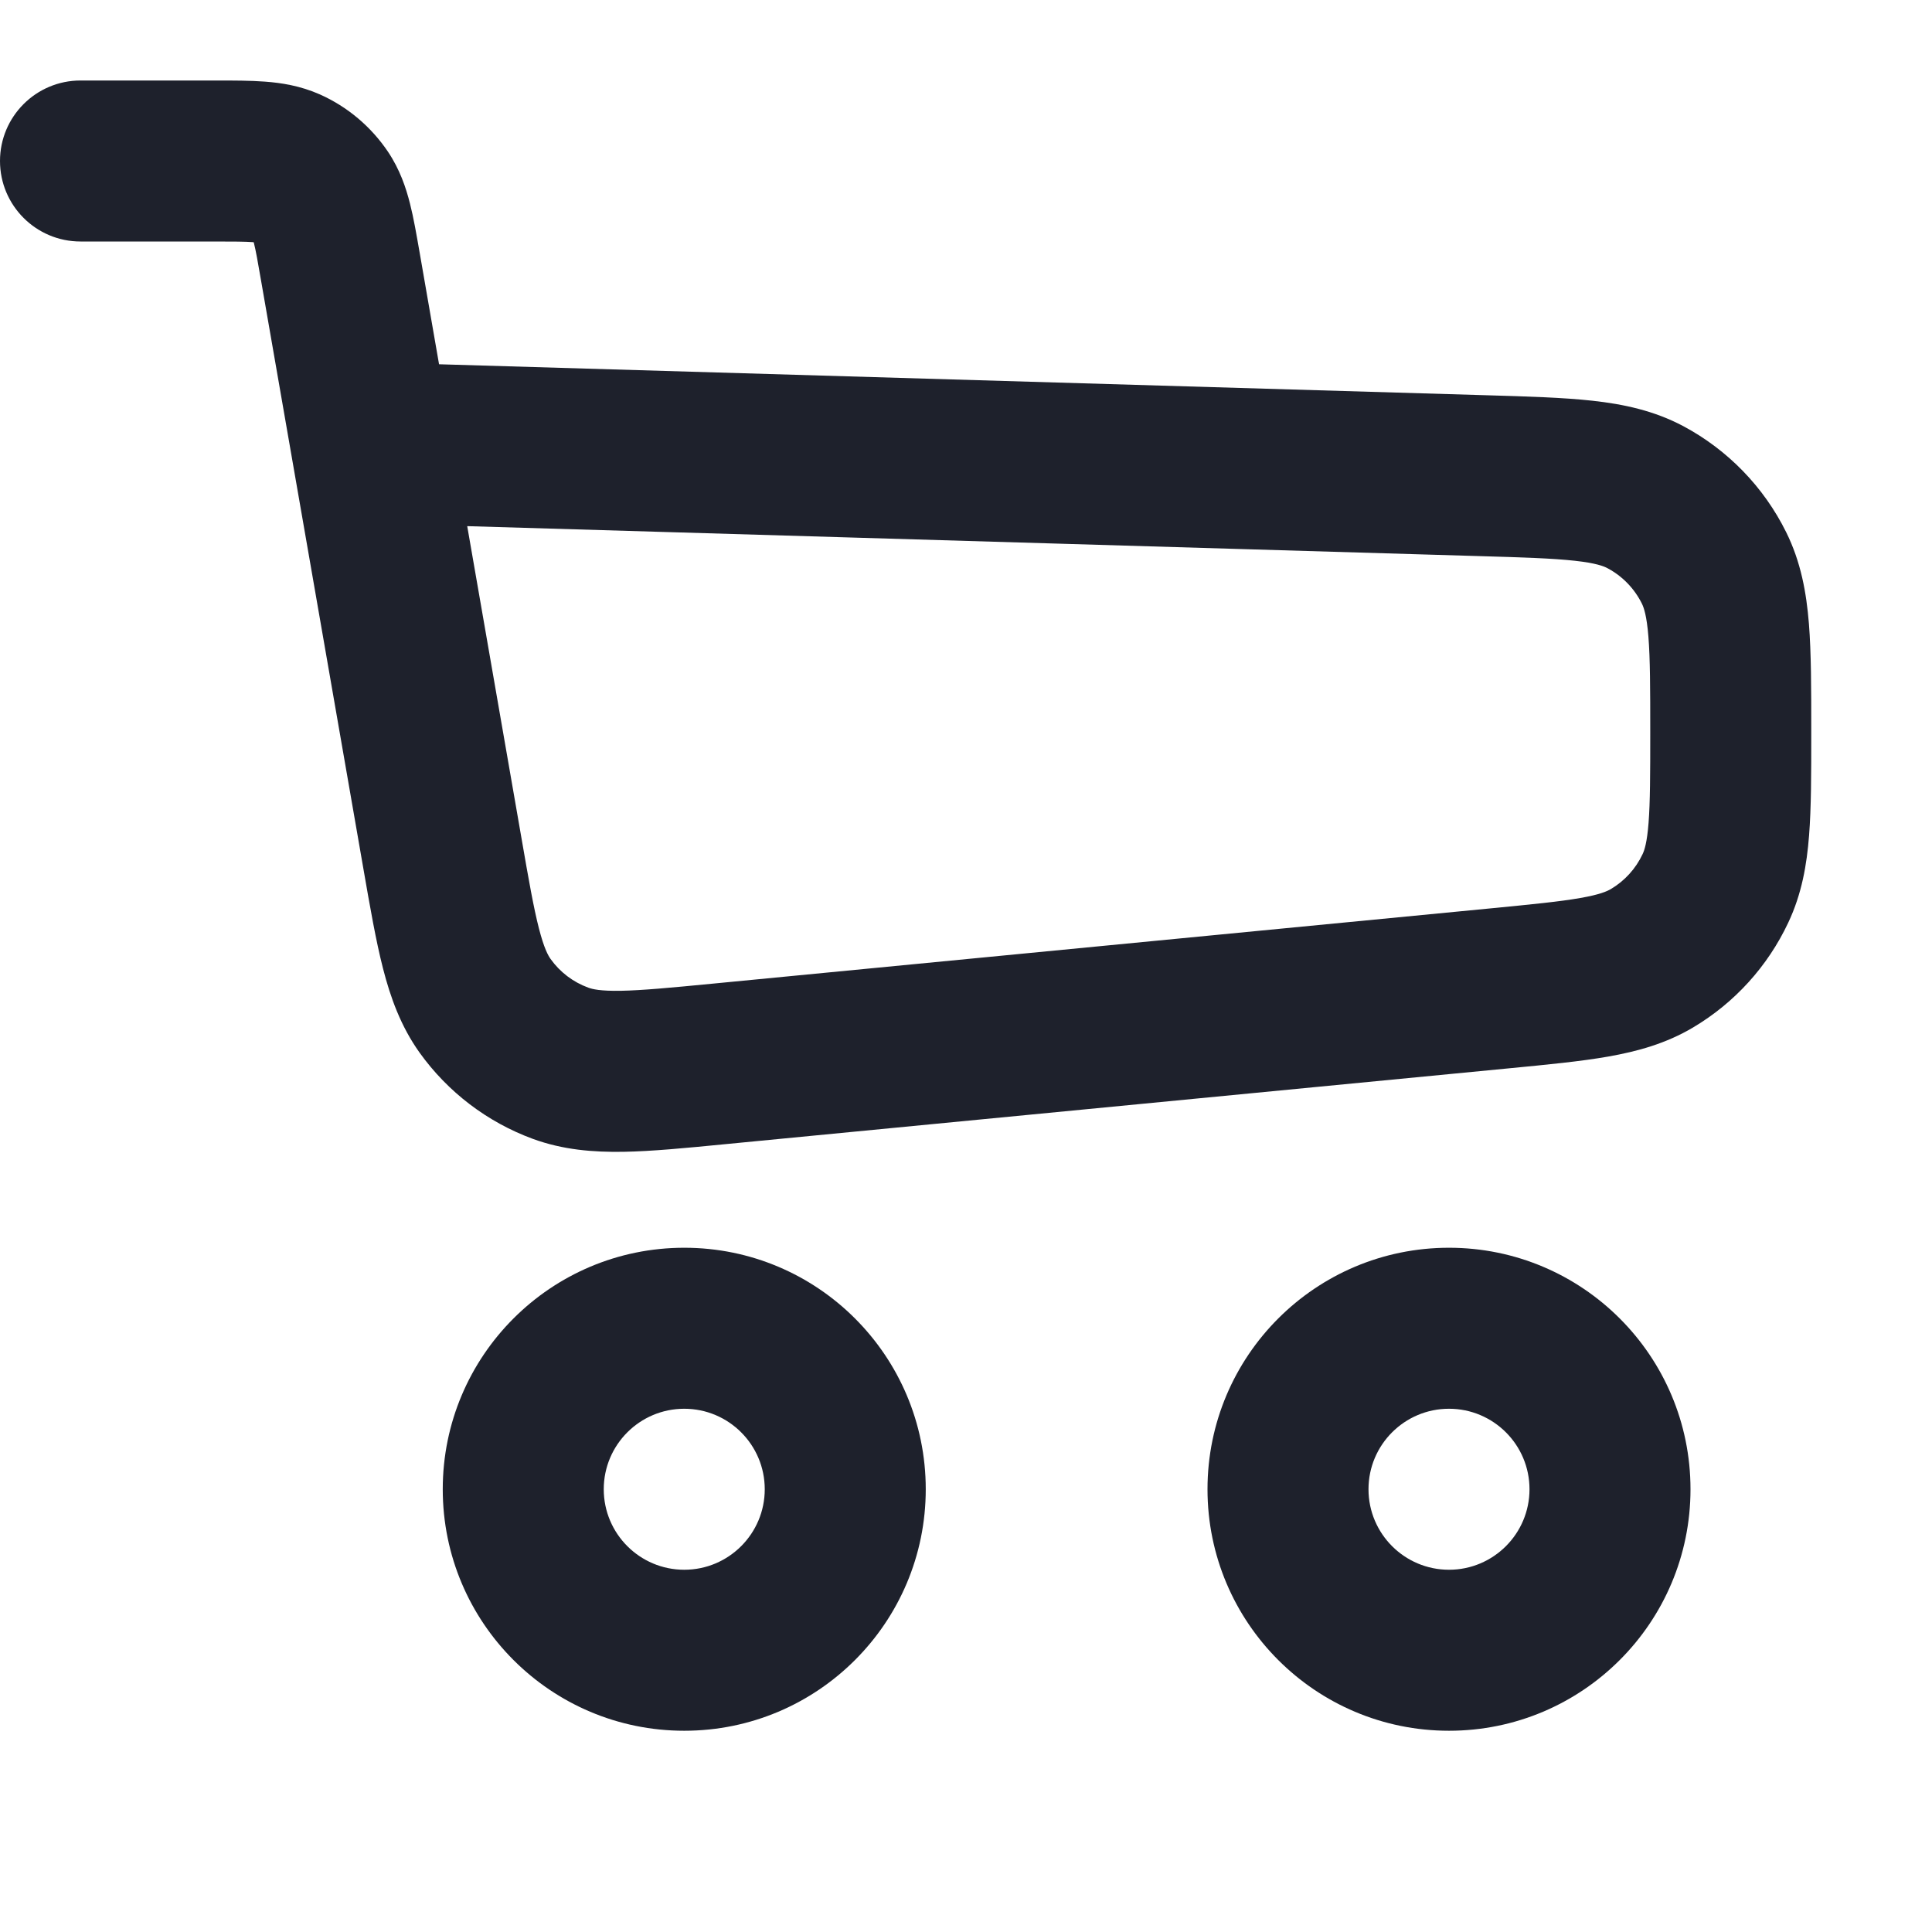
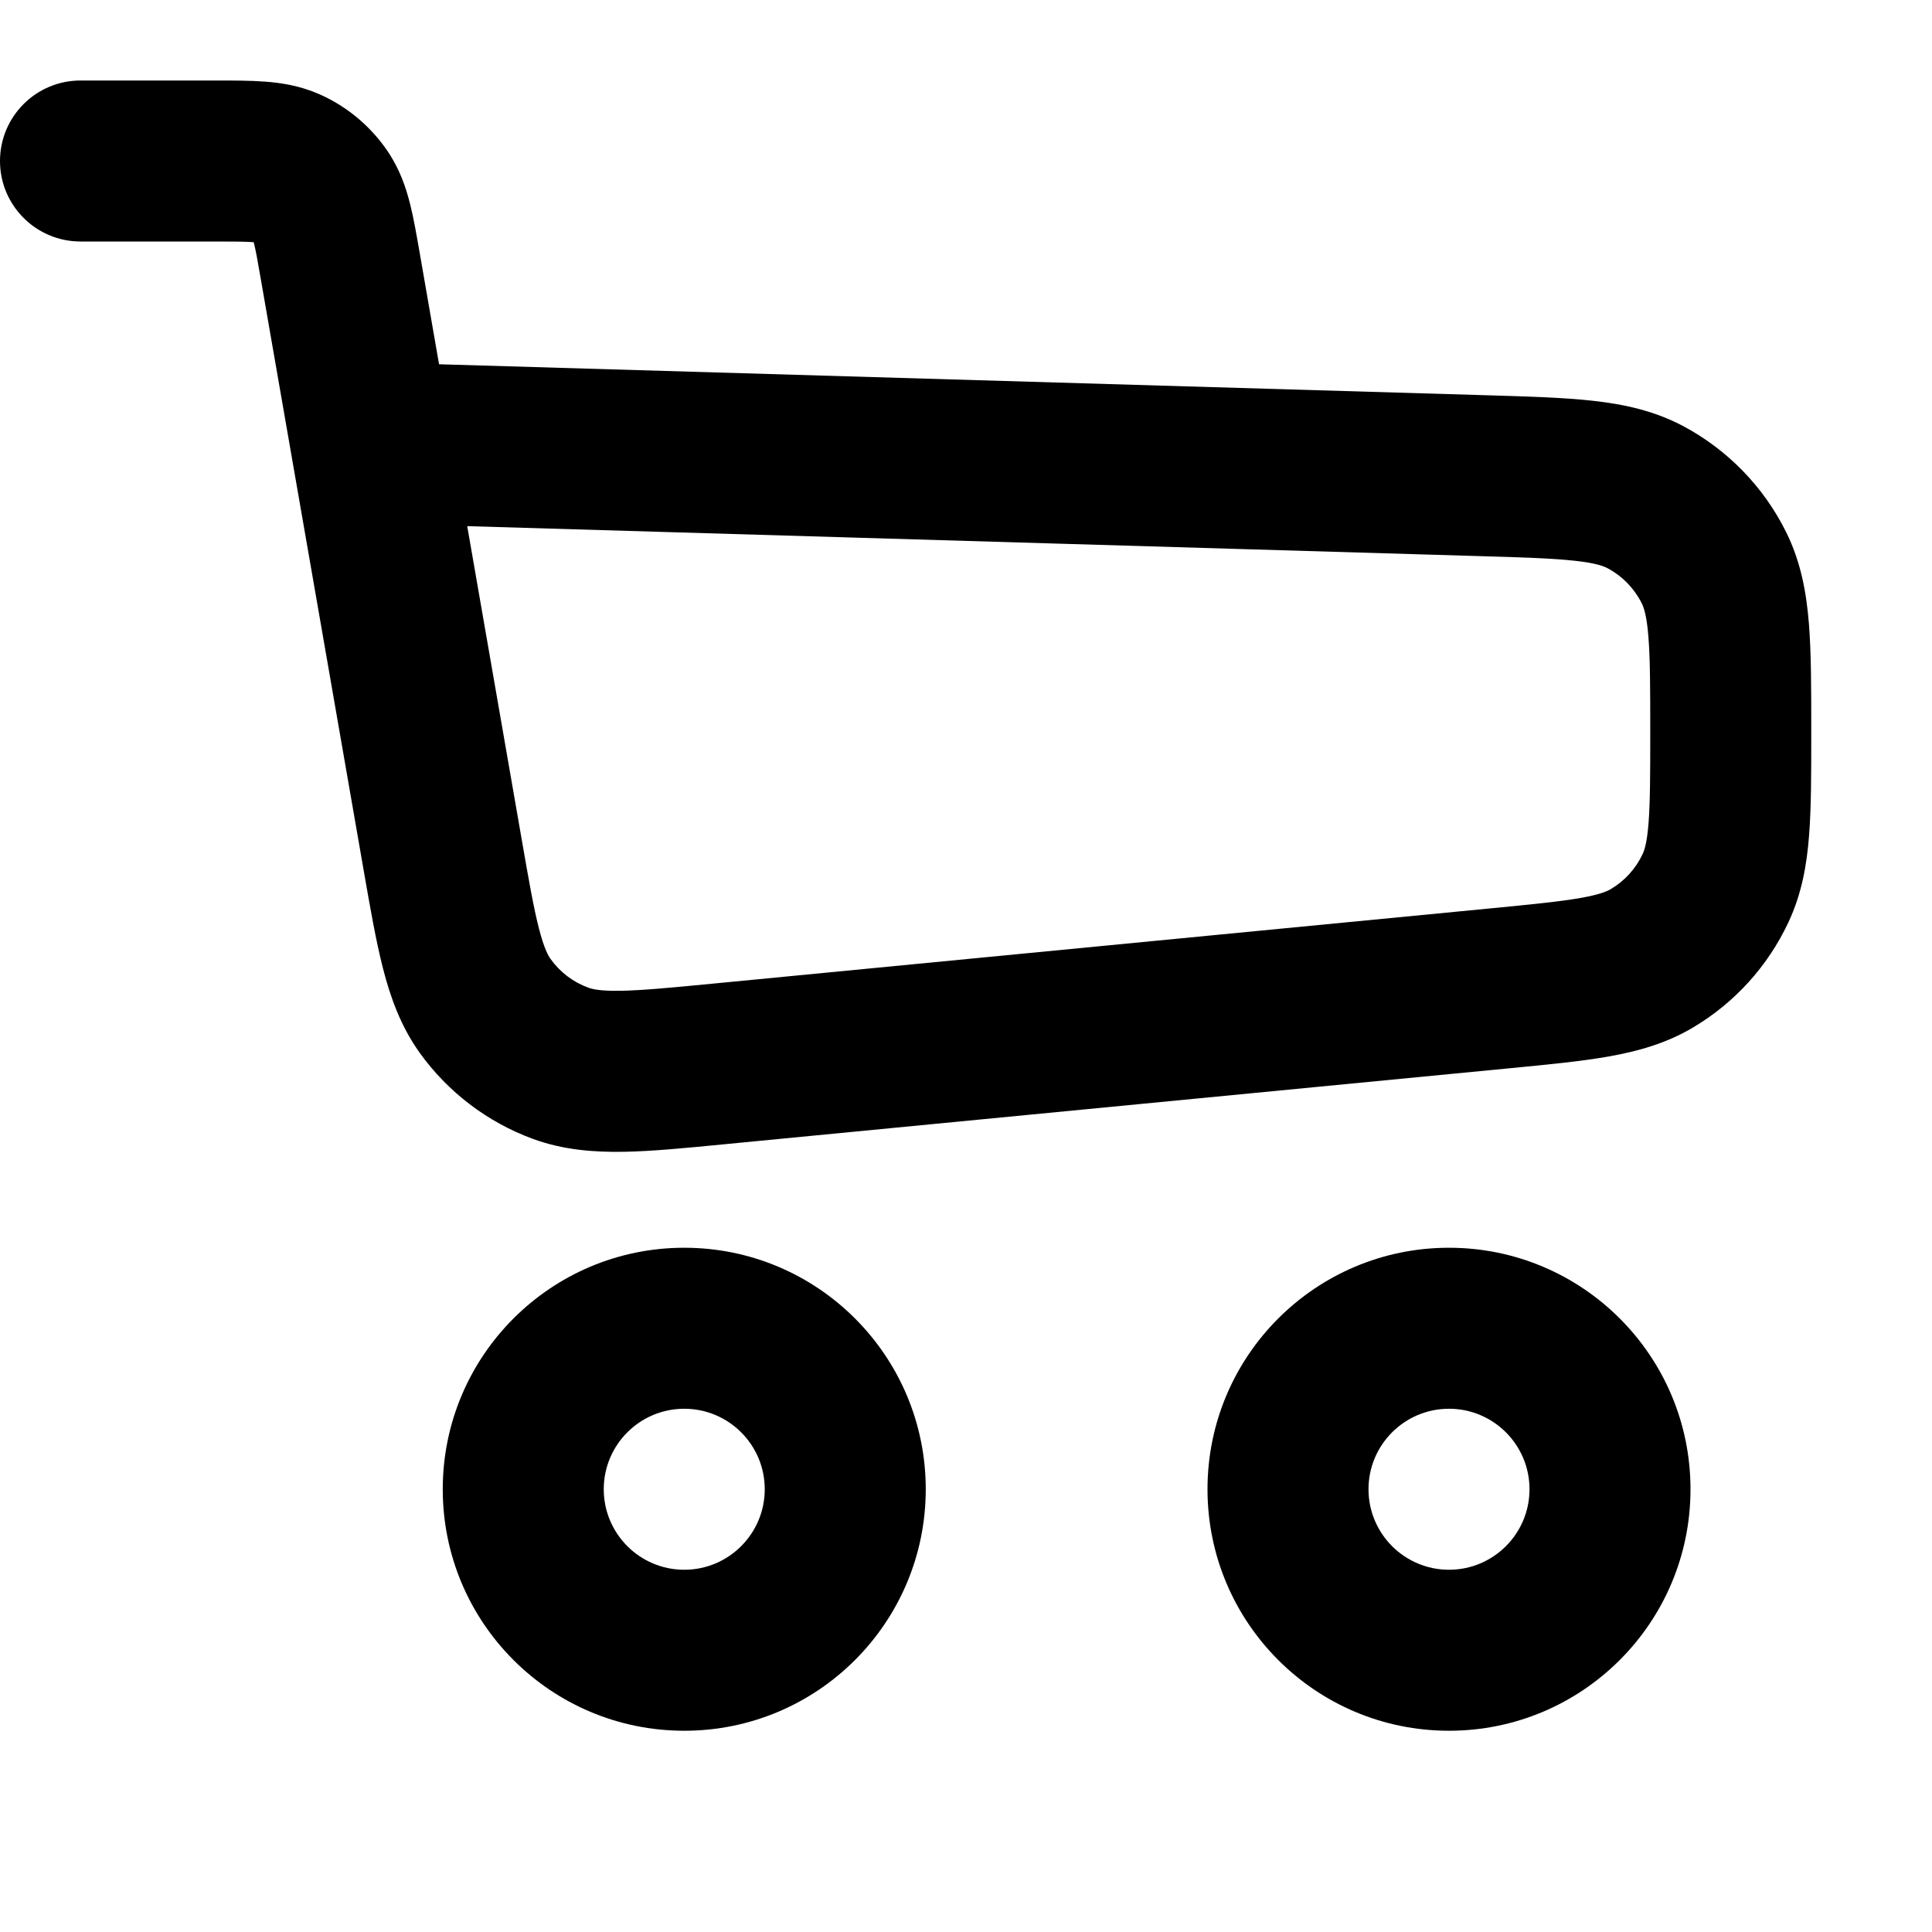
<svg xmlns="http://www.w3.org/2000/svg" width="24" height="24" viewBox="0 0 24 24" fill="none">
-   <path fill-rule="evenodd" clip-rule="evenodd" d="M3.142 3.008C3.044 3.001 2.908 3 2.654 3H1C0.448 3 0 2.552 0 2C0 1.448 0.448 1 1 1H2.654C2.664 1 2.673 1 2.683 1C2.897 1 3.11 1 3.292 1.014C3.495 1.029 3.73 1.065 3.974 1.173C4.317 1.326 4.609 1.573 4.819 1.884C4.968 2.106 5.043 2.332 5.093 2.529C5.138 2.706 5.174 2.915 5.211 3.127C5.213 3.136 5.214 3.145 5.216 3.155L5.454 4.525L18.468 4.91C18.978 4.925 19.419 4.938 19.782 4.978C20.165 5.02 20.546 5.1 20.911 5.294C21.463 5.589 21.91 6.049 22.188 6.61C22.372 6.981 22.44 7.363 22.471 7.748C22.5 8.112 22.5 8.553 22.5 9.063V9.137C22.5 9.616 22.5 10.032 22.473 10.377C22.445 10.743 22.382 11.106 22.214 11.462C21.959 12.004 21.548 12.457 21.033 12.763C20.695 12.964 20.34 13.061 19.978 13.125C19.637 13.185 19.224 13.225 18.746 13.271L9.012 14.213C8.523 14.261 8.099 14.302 7.746 14.308C7.371 14.314 6.995 14.285 6.618 14.147C6.053 13.939 5.563 13.566 5.212 13.076C4.979 12.749 4.851 12.394 4.758 12.031C4.67 11.689 4.597 11.269 4.513 10.785L3.245 3.497C3.202 3.247 3.178 3.113 3.154 3.018C3.153 3.015 3.152 3.012 3.151 3.009C3.148 3.009 3.145 3.008 3.142 3.008ZM5.804 6.536L6.477 10.406C6.569 10.937 6.629 11.278 6.695 11.534C6.758 11.779 6.808 11.868 6.839 11.912C6.956 12.076 7.119 12.2 7.308 12.269C7.359 12.288 7.458 12.312 7.711 12.308C7.976 12.303 8.32 12.271 8.856 12.219L18.518 11.284C19.041 11.233 19.377 11.2 19.632 11.155C19.874 11.113 19.965 11.071 20.011 11.044C20.183 10.942 20.32 10.791 20.405 10.61C20.428 10.562 20.46 10.467 20.479 10.222C20.499 9.964 20.5 9.626 20.5 9.101C20.5 8.542 20.499 8.182 20.477 7.908C20.456 7.645 20.42 7.547 20.396 7.498C20.303 7.311 20.154 7.157 19.97 7.059C19.922 7.033 19.825 6.995 19.563 6.966C19.289 6.936 18.93 6.924 18.371 6.908L5.804 6.536Z" fill="#1E212C" />
-   <path fill-rule="evenodd" clip-rule="evenodd" d="M8.5 17.5C7.948 17.5 7.5 17.948 7.5 18.5C7.5 19.052 7.948 19.5 8.5 19.5C9.052 19.5 9.5 19.052 9.5 18.5C9.5 17.948 9.052 17.5 8.5 17.5ZM5.5 18.5C5.5 16.843 6.843 15.5 8.5 15.5C10.157 15.5 11.5 16.843 11.5 18.5C11.5 20.157 10.157 21.5 8.5 21.5C6.843 21.5 5.5 20.157 5.5 18.5Z" fill="#1E212C" />
-   <path fill-rule="evenodd" clip-rule="evenodd" d="M18 17.5C17.448 17.5 17 17.948 17 18.5C17 19.052 17.448 19.5 18 19.5C18.552 19.5 19 19.052 19 18.5C19 17.948 18.552 17.5 18 17.5ZM15 18.5C15 16.843 16.343 15.5 18 15.5C19.657 15.5 21 16.843 21 18.5C21 20.157 19.657 21.5 18 21.5C16.343 21.5 15 20.157 15 18.5Z" fill="#1E212C" />
+   <path fill-rule="evenodd" clip-rule="evenodd" d="M3.142 3.008C3.044 3.001 2.908 3 2.654 3H1C0.448 3 0 2.552 0 2C0 1.448 0.448 1 1 1H2.654C2.664 1 2.673 1 2.683 1C2.897 1 3.11 1 3.292 1.014C3.495 1.029 3.73 1.065 3.974 1.173C4.317 1.326 4.609 1.573 4.819 1.884C4.968 2.106 5.043 2.332 5.093 2.529C5.138 2.706 5.174 2.915 5.211 3.127C5.213 3.136 5.214 3.145 5.216 3.155L5.454 4.525L18.468 4.91C18.978 4.925 19.419 4.938 19.782 4.978C20.165 5.02 20.546 5.1 20.911 5.294C21.463 5.589 21.91 6.049 22.188 6.61C22.372 6.981 22.44 7.363 22.471 7.748C22.5 8.112 22.5 8.553 22.5 9.063V9.137C22.5 9.616 22.5 10.032 22.473 10.377C22.445 10.743 22.382 11.106 22.214 11.462C21.959 12.004 21.548 12.457 21.033 12.763C20.695 12.964 20.34 13.061 19.978 13.125C19.637 13.185 19.224 13.225 18.746 13.271L9.012 14.213C8.523 14.261 8.099 14.302 7.746 14.308C7.371 14.314 6.995 14.285 6.618 14.147C6.053 13.939 5.563 13.566 5.212 13.076C4.979 12.749 4.851 12.394 4.758 12.031C4.67 11.689 4.597 11.269 4.513 10.785L3.245 3.497C3.202 3.247 3.178 3.113 3.154 3.018C3.153 3.015 3.152 3.012 3.151 3.009C3.148 3.009 3.145 3.008 3.142 3.008ZM5.804 6.536L6.477 10.406C6.569 10.937 6.629 11.278 6.695 11.534C6.758 11.779 6.808 11.868 6.839 11.912C6.956 12.076 7.119 12.2 7.308 12.269C7.359 12.288 7.458 12.312 7.711 12.308C7.976 12.303 8.32 12.271 8.856 12.219L18.518 11.284C19.041 11.233 19.377 11.2 19.632 11.155C19.874 11.113 19.965 11.071 20.011 11.044C20.183 10.942 20.32 10.791 20.405 10.61C20.428 10.562 20.46 10.467 20.479 10.222C20.499 9.964 20.5 9.626 20.5 9.101C20.5 8.542 20.499 8.182 20.477 7.908C20.456 7.645 20.42 7.547 20.396 7.498C20.303 7.311 20.154 7.157 19.97 7.059C19.922 7.033 19.825 6.995 19.563 6.966C19.289 6.936 18.93 6.924 18.371 6.908L5.804 6.536Z" fill="currentColor" />
+   <path fill-rule="evenodd" clip-rule="evenodd" d="M8.5 17.5C7.948 17.5 7.5 17.948 7.5 18.5C7.5 19.052 7.948 19.5 8.5 19.5C9.052 19.5 9.5 19.052 9.5 18.5C9.5 17.948 9.052 17.5 8.5 17.5ZM5.5 18.5C5.5 16.843 6.843 15.5 8.5 15.5C10.157 15.5 11.5 16.843 11.5 18.5C11.5 20.157 10.157 21.5 8.5 21.5C6.843 21.5 5.5 20.157 5.5 18.5Z" fill="currentColor" />
+   <path fill-rule="evenodd" clip-rule="evenodd" d="M18 17.5C17.448 17.5 17 17.948 17 18.5C17 19.052 17.448 19.5 18 19.5C18.552 19.5 19 19.052 19 18.5C19 17.948 18.552 17.5 18 17.5ZM15 18.5C15 16.843 16.343 15.5 18 15.5C19.657 15.5 21 16.843 21 18.5C21 20.157 19.657 21.5 18 21.5C16.343 21.5 15 20.157 15 18.5Z" fill="currentColor" />
</svg>
